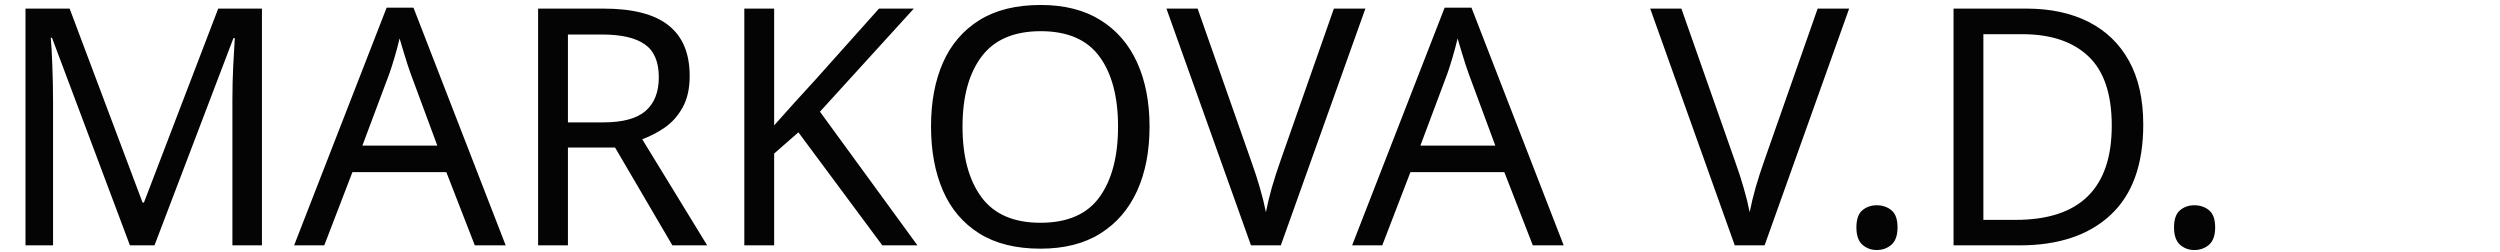
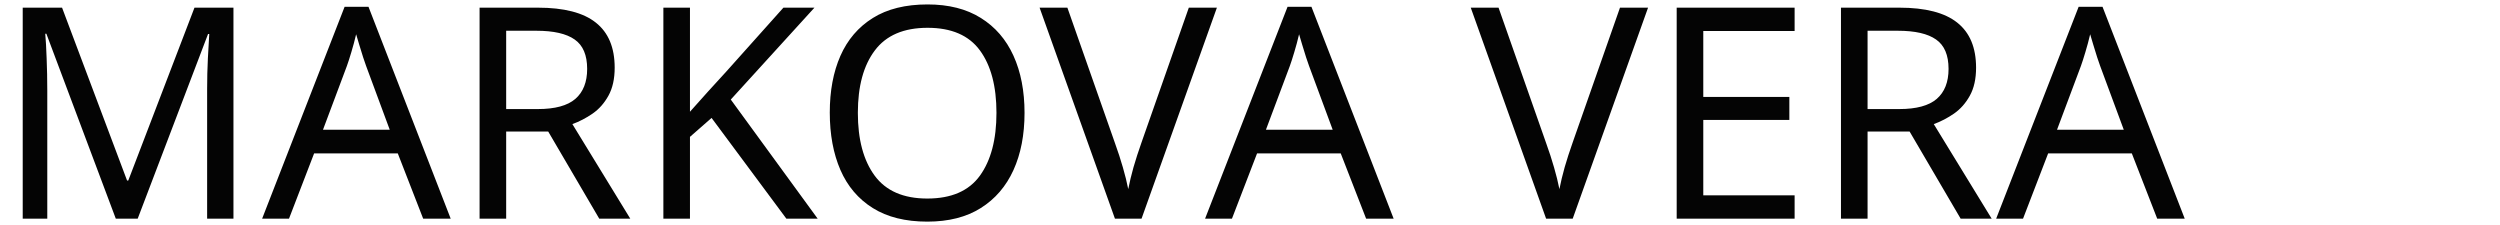
- <svg xmlns="http://www.w3.org/2000/svg" width="377px" height="38px" viewBox="0 0 377 38" version="1.1">
+ <svg xmlns="http://www.w3.org/2000/svg" width="423px" height="38px" viewBox="0 0 423 38" version="1.1">
  <defs />
  <g id="Page-1" stroke="none" stroke-width="1" fill="none" fill-rule="evenodd" font-family="BigCaslon-Medium, Big Caslon" font-size="50" font-weight="400">
    <g id="Group" transform="translate(-8, -10)" fill="#040404">
-       <text id="MARKOVA-V.D.">
-         <tspan x="7" y="47">MARKOVA V.D.</tspan>
+       <text id="MARKOVA-VERA">
+         <tspan x="7" y="47">MARKOVA VERA</tspan>
      </text>
    </g>
  </g>
</svg>
